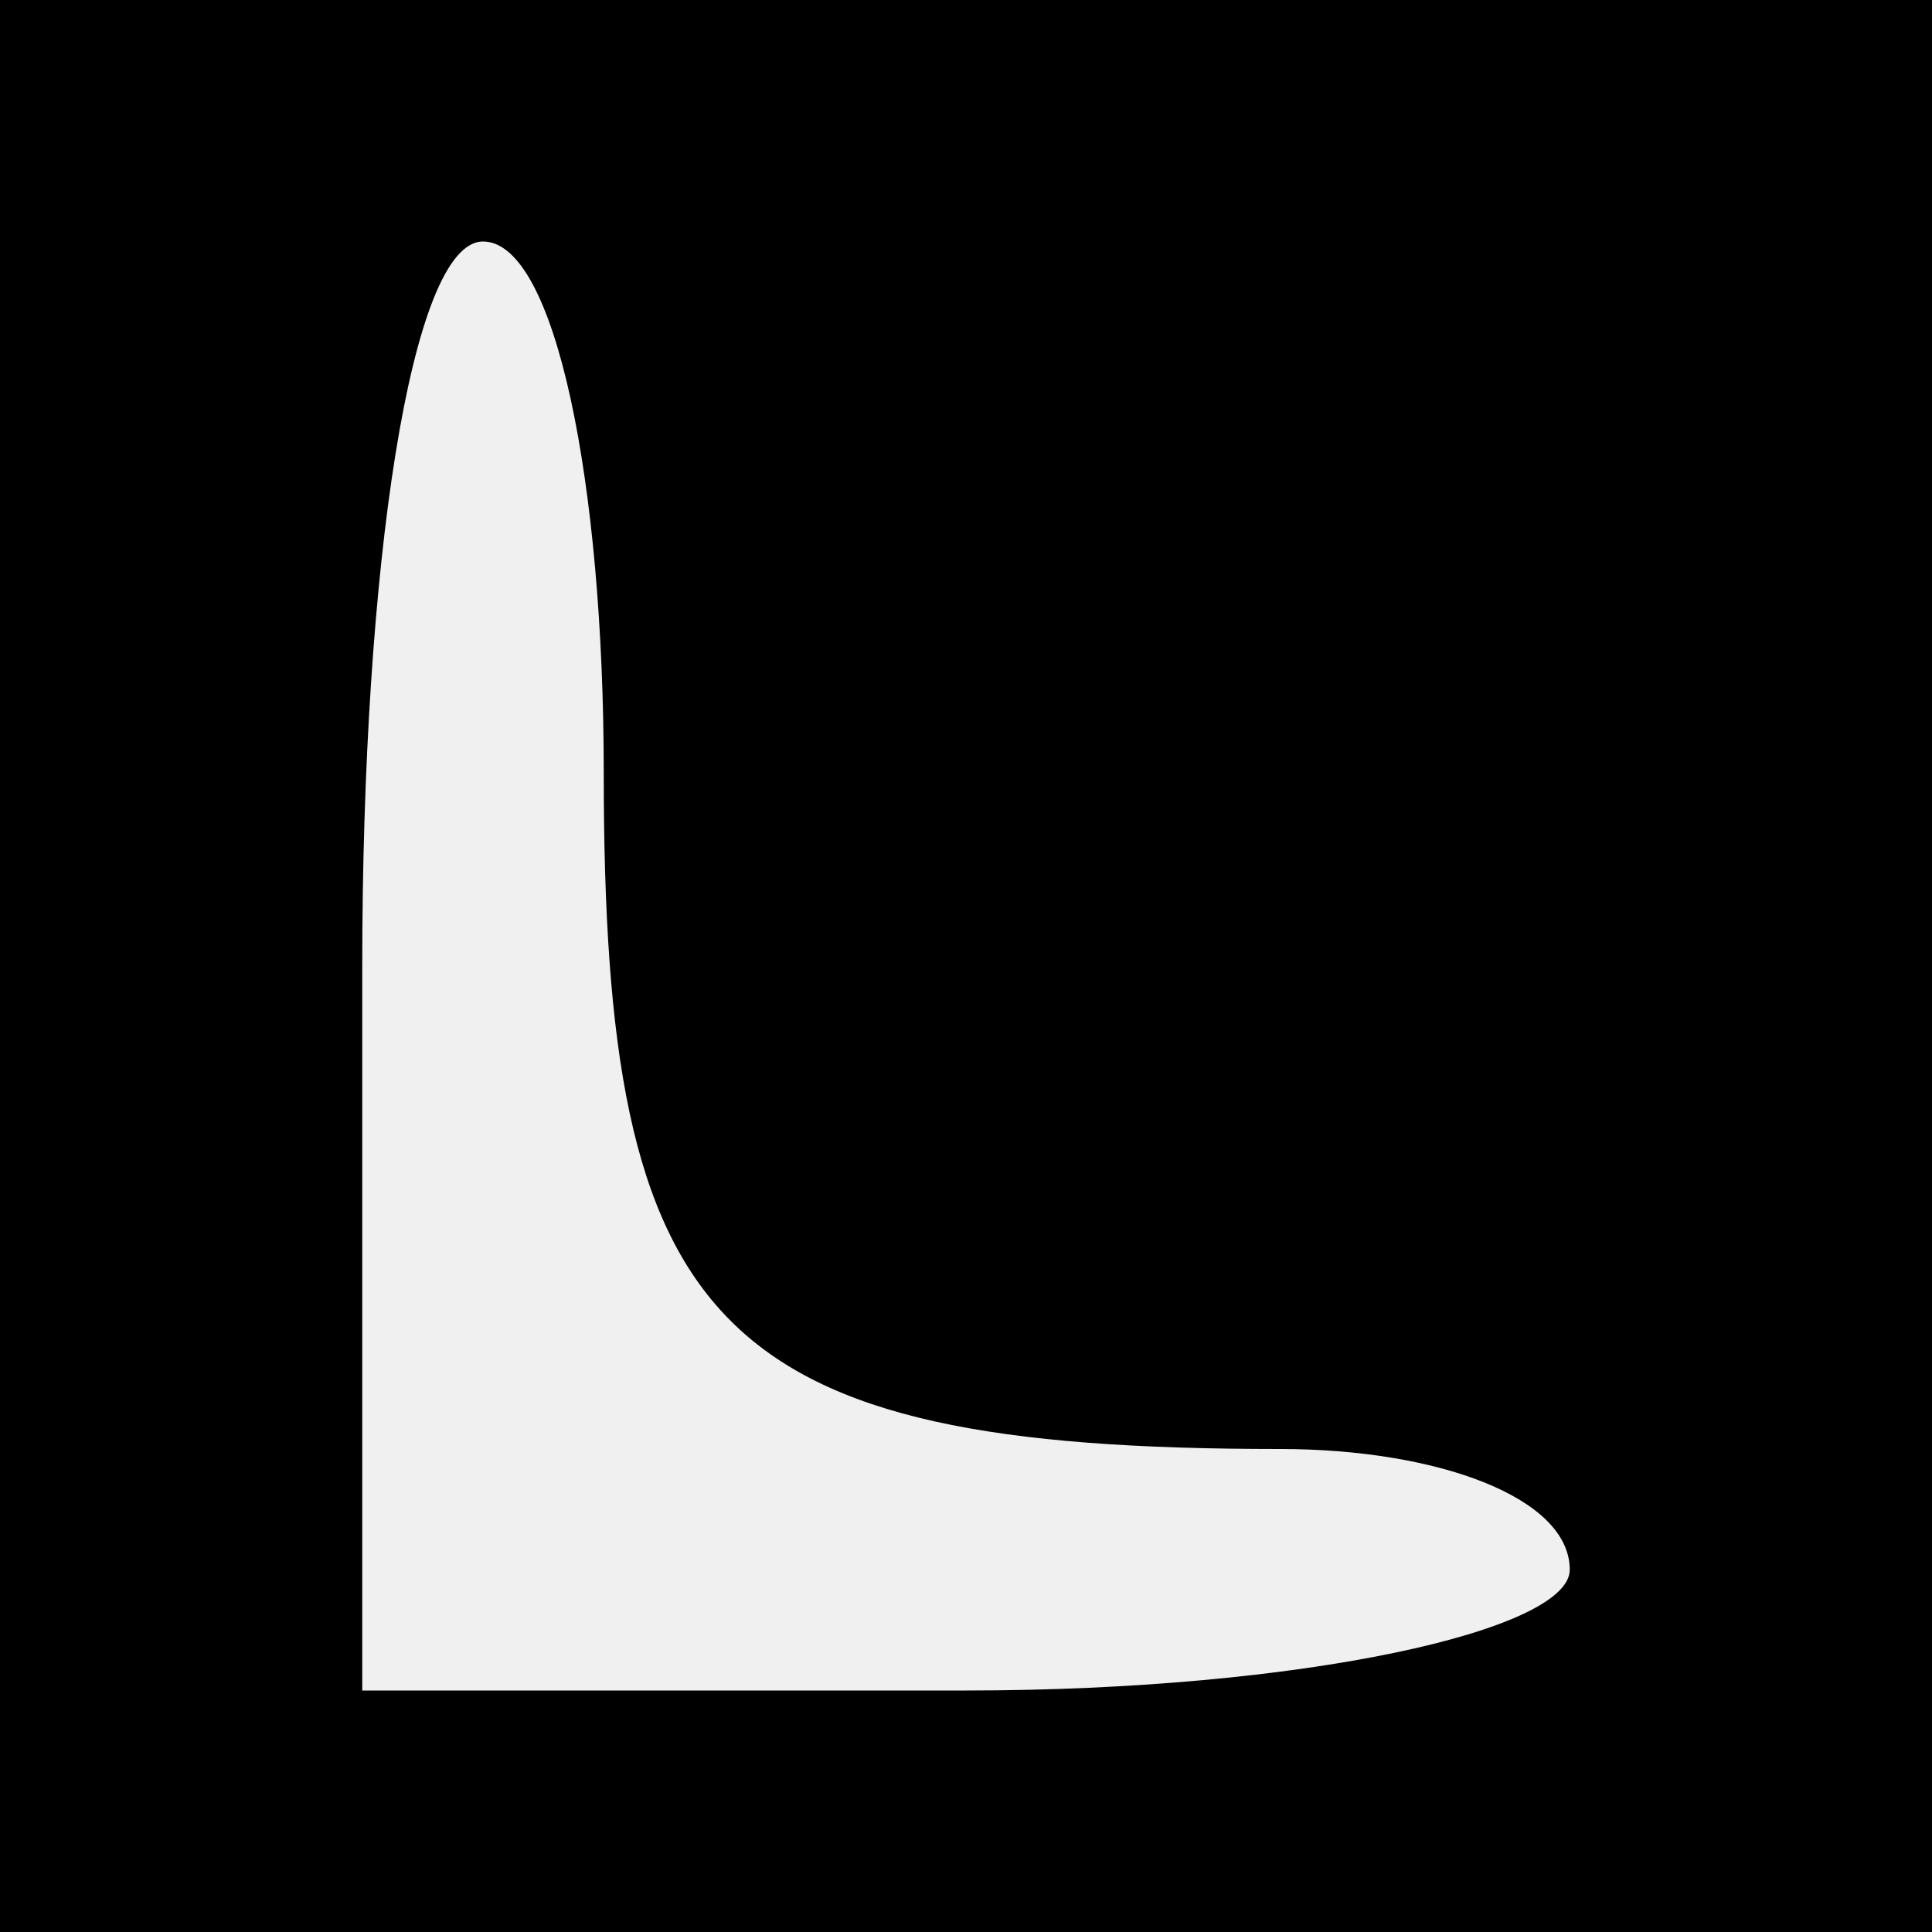
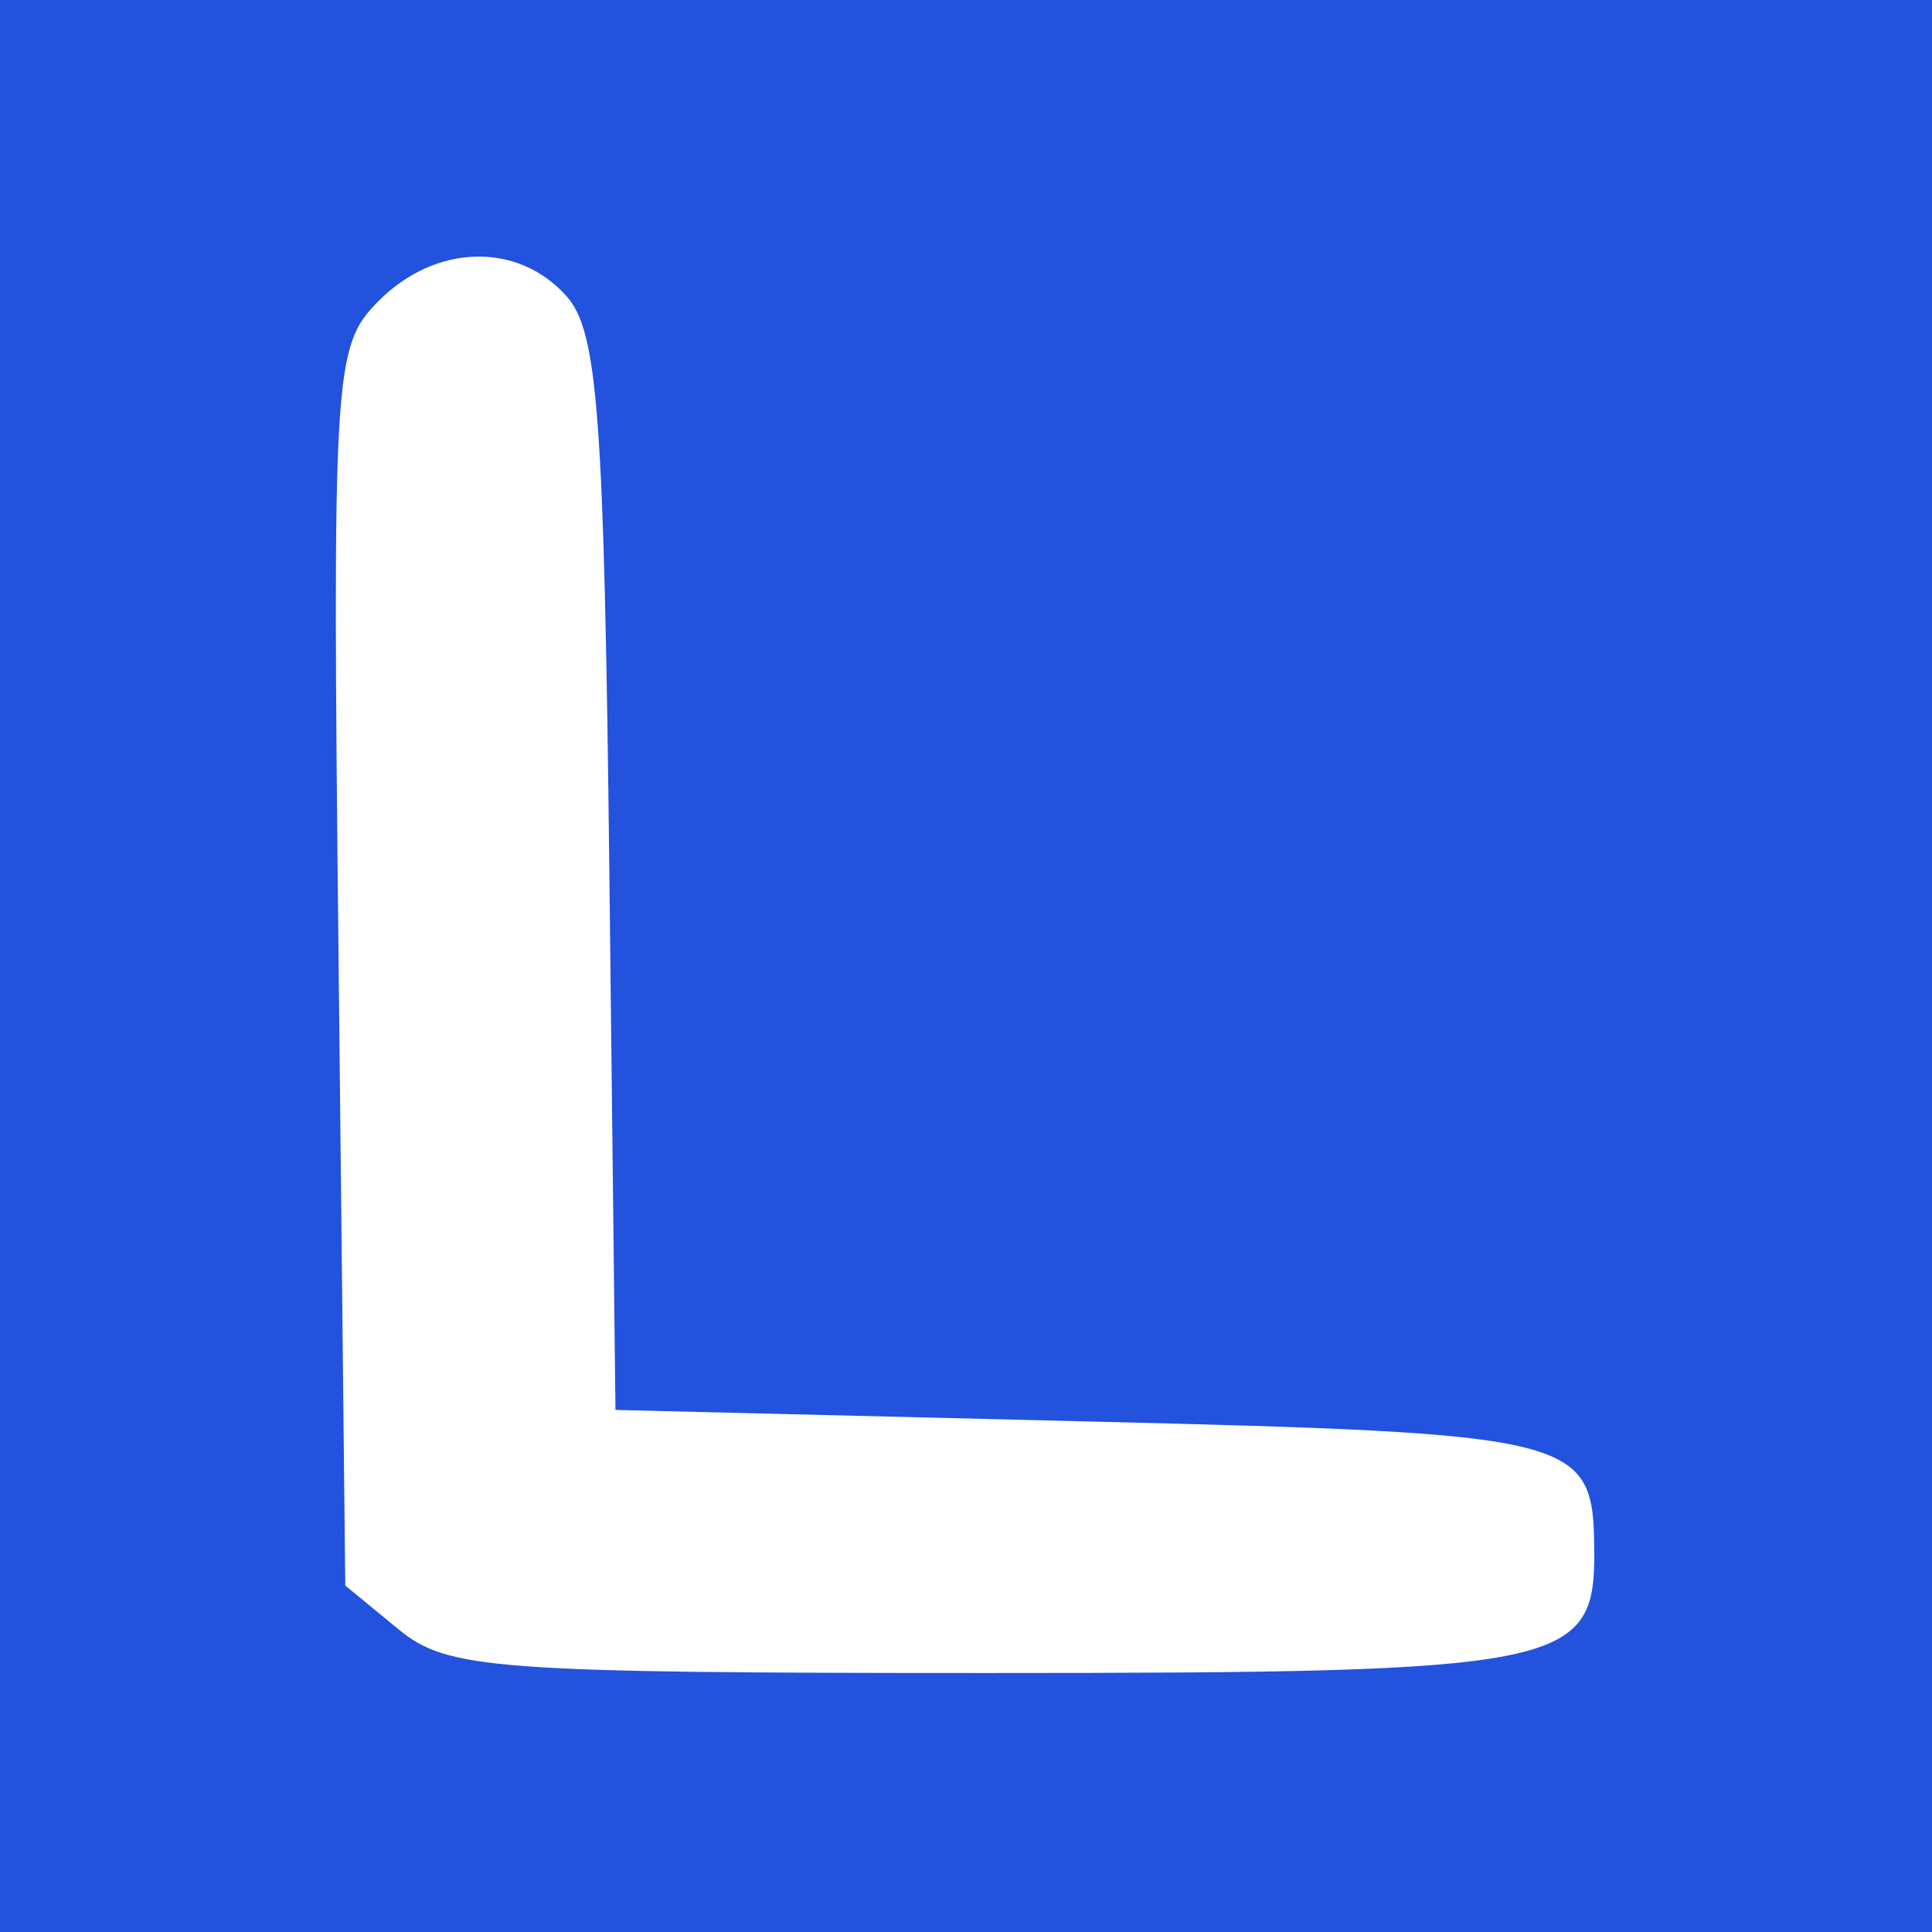
- <svg xmlns="http://www.w3.org/2000/svg" version="1.0" width="16pt" height="16pt" viewBox="0 0 16 16" preserveAspectRatio="xMidYMid meet">
-   <g transform="translate(0,16) scale(0.1,-0.1)" fill="#000000" stroke="none">
-     <path d="M0 80 l0 -80 80 0 80 0 0 80 0 80 -80 0 -80 0 0 -80z m50 16 c0 -46 9 -56 56 -56 13 0 24 -4 24 -10 0 -5 -22 -10 -50 -10 l-50 0 0 60 c0 33 4 60 10 60 6 0 10 -20 10 -44z" />
-   </g>
+ <svg xmlns="http://www.w3.org/2000/svg" width="32" height="32" viewBox="0 0 32 32" fill="none">
+   <rect width="32" height="32" fill="#2352DE" />
+   <path fill-rule="evenodd" clip-rule="evenodd" d="M6.261 4.995C7.204 4.037 8.574 3.998 9.383 4.905C9.904 5.491 10.007 6.876 10.093 14.472L10.194 23.353L17.944 23.542C26.212 23.744 26.392 23.79 26.406 25.694C26.419 27.61 25.923 27.71 16.36 27.71C8.174 27.71 7.411 27.653 6.6 26.986L5.719 26.262L5.609 16.016C5.503 6.122 5.525 5.744 6.261 4.995Z" fill="white" />
</svg>
